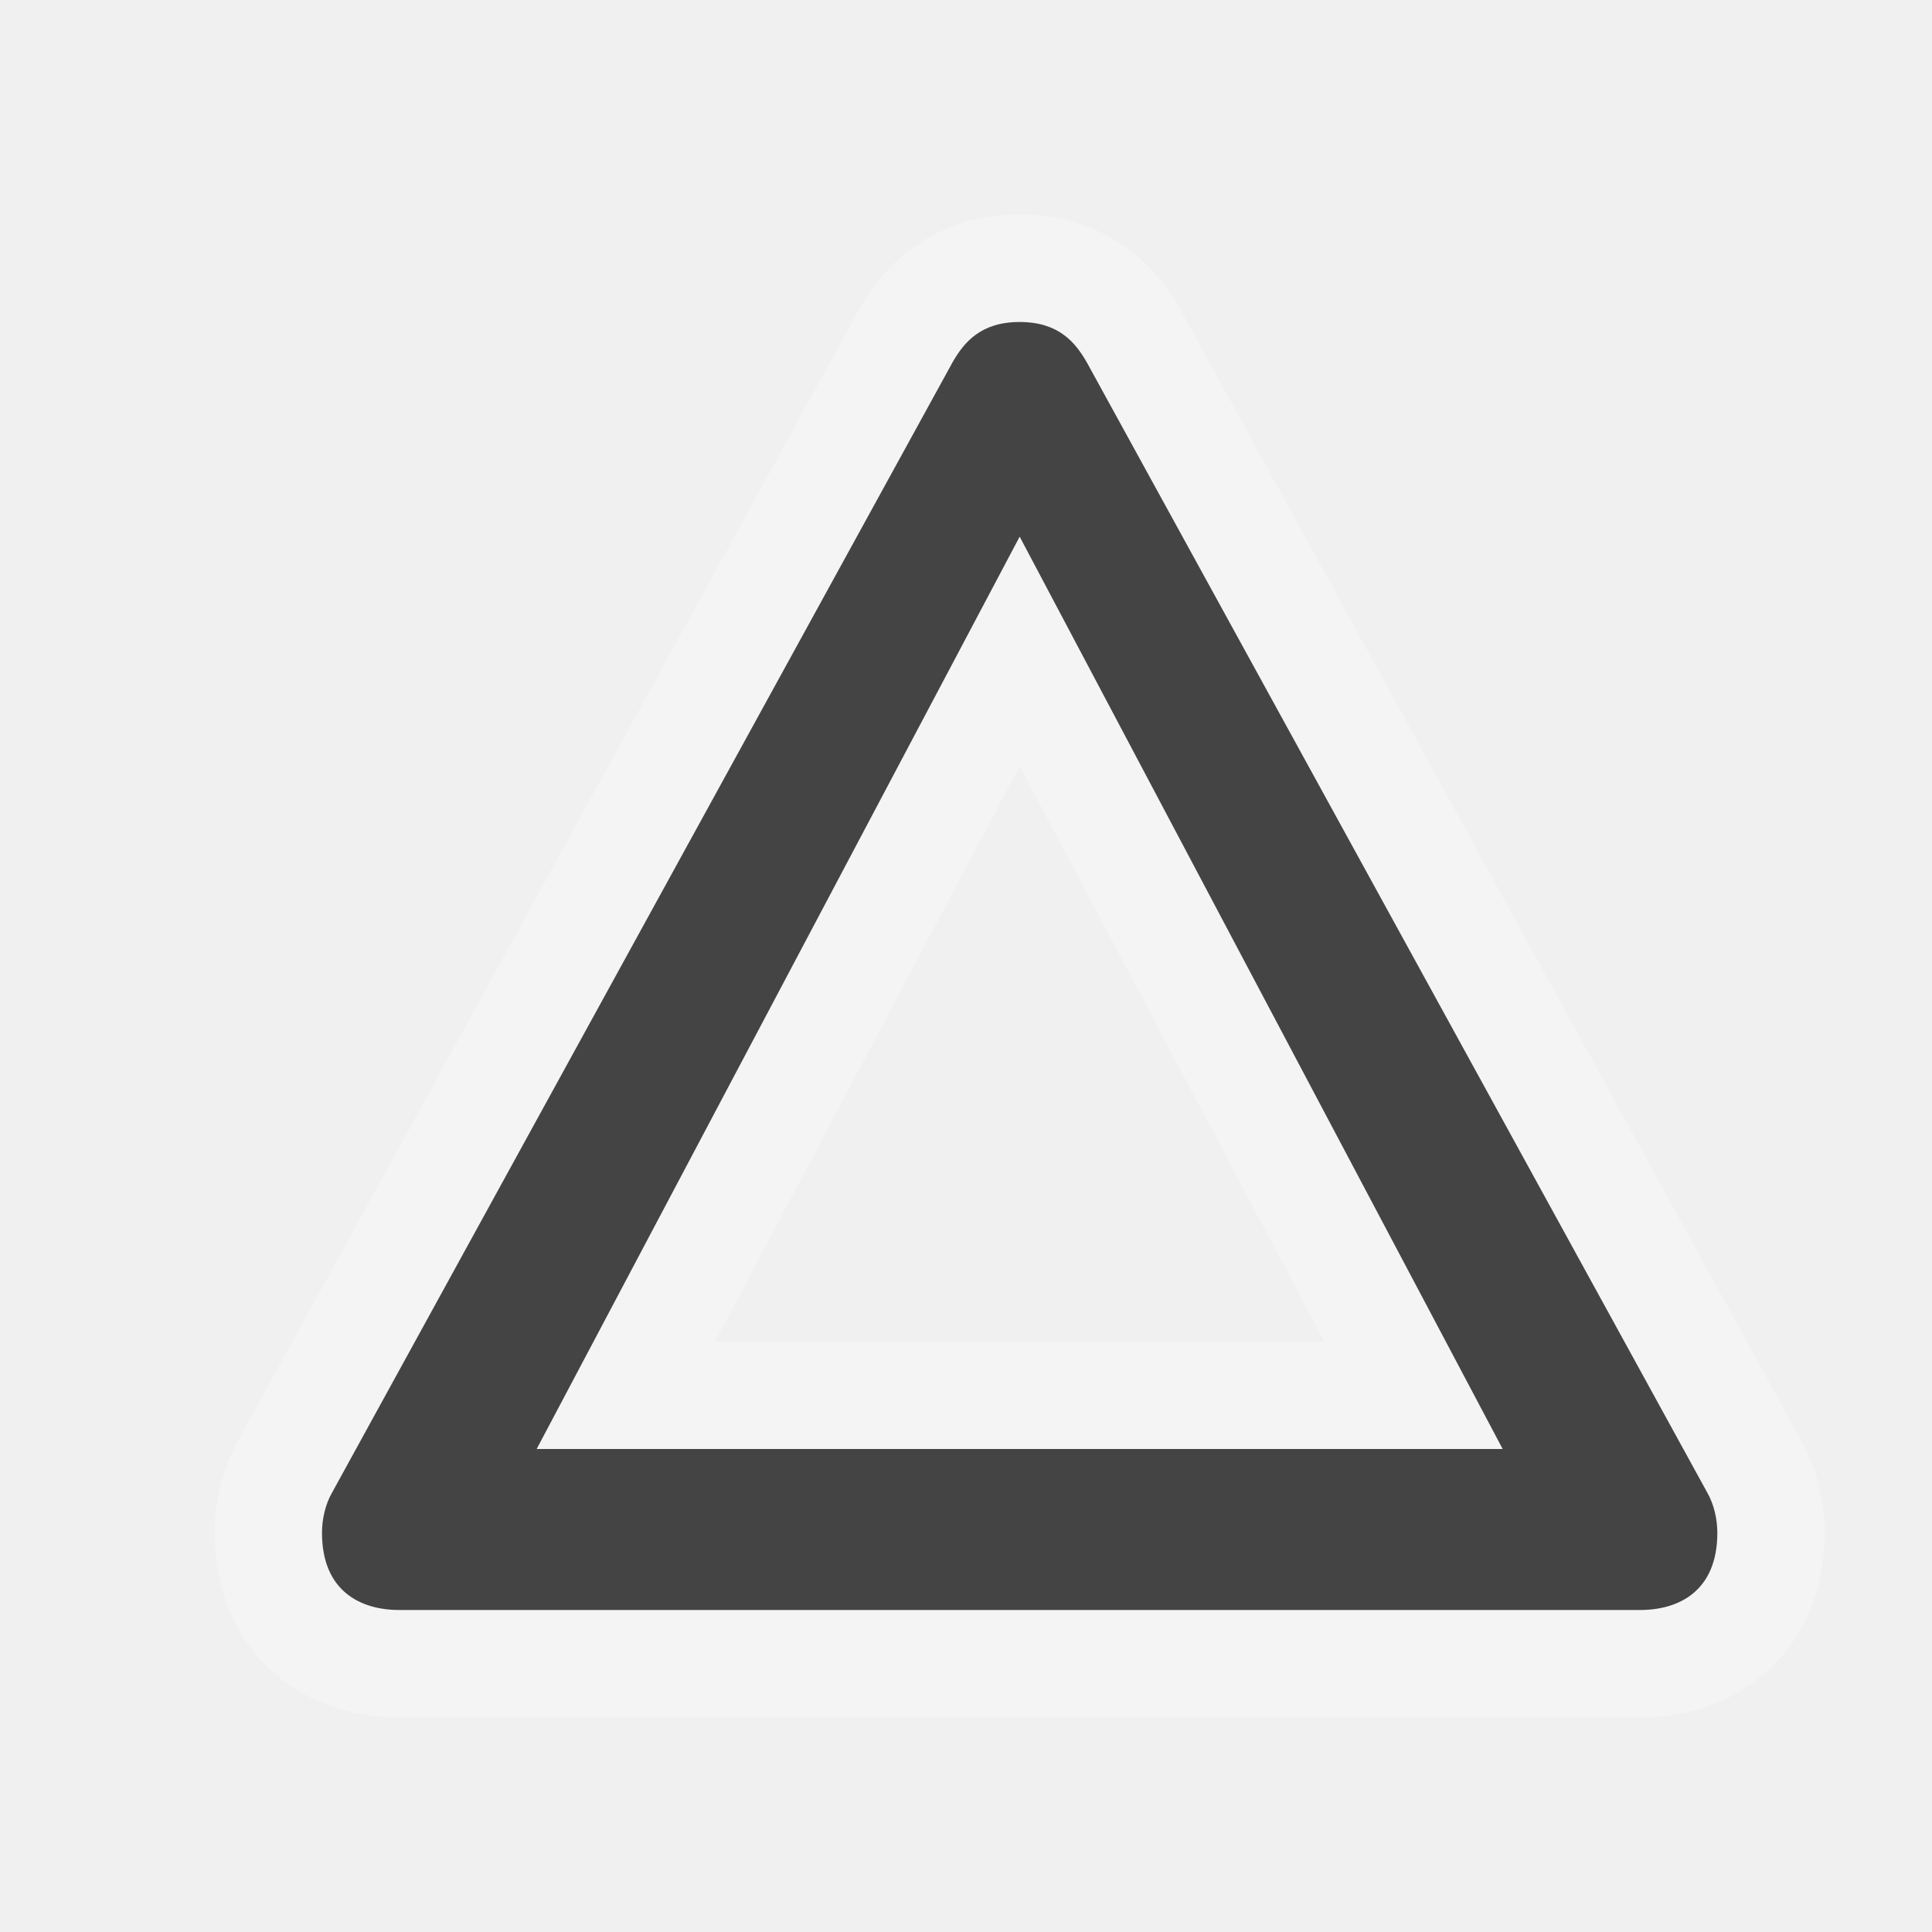
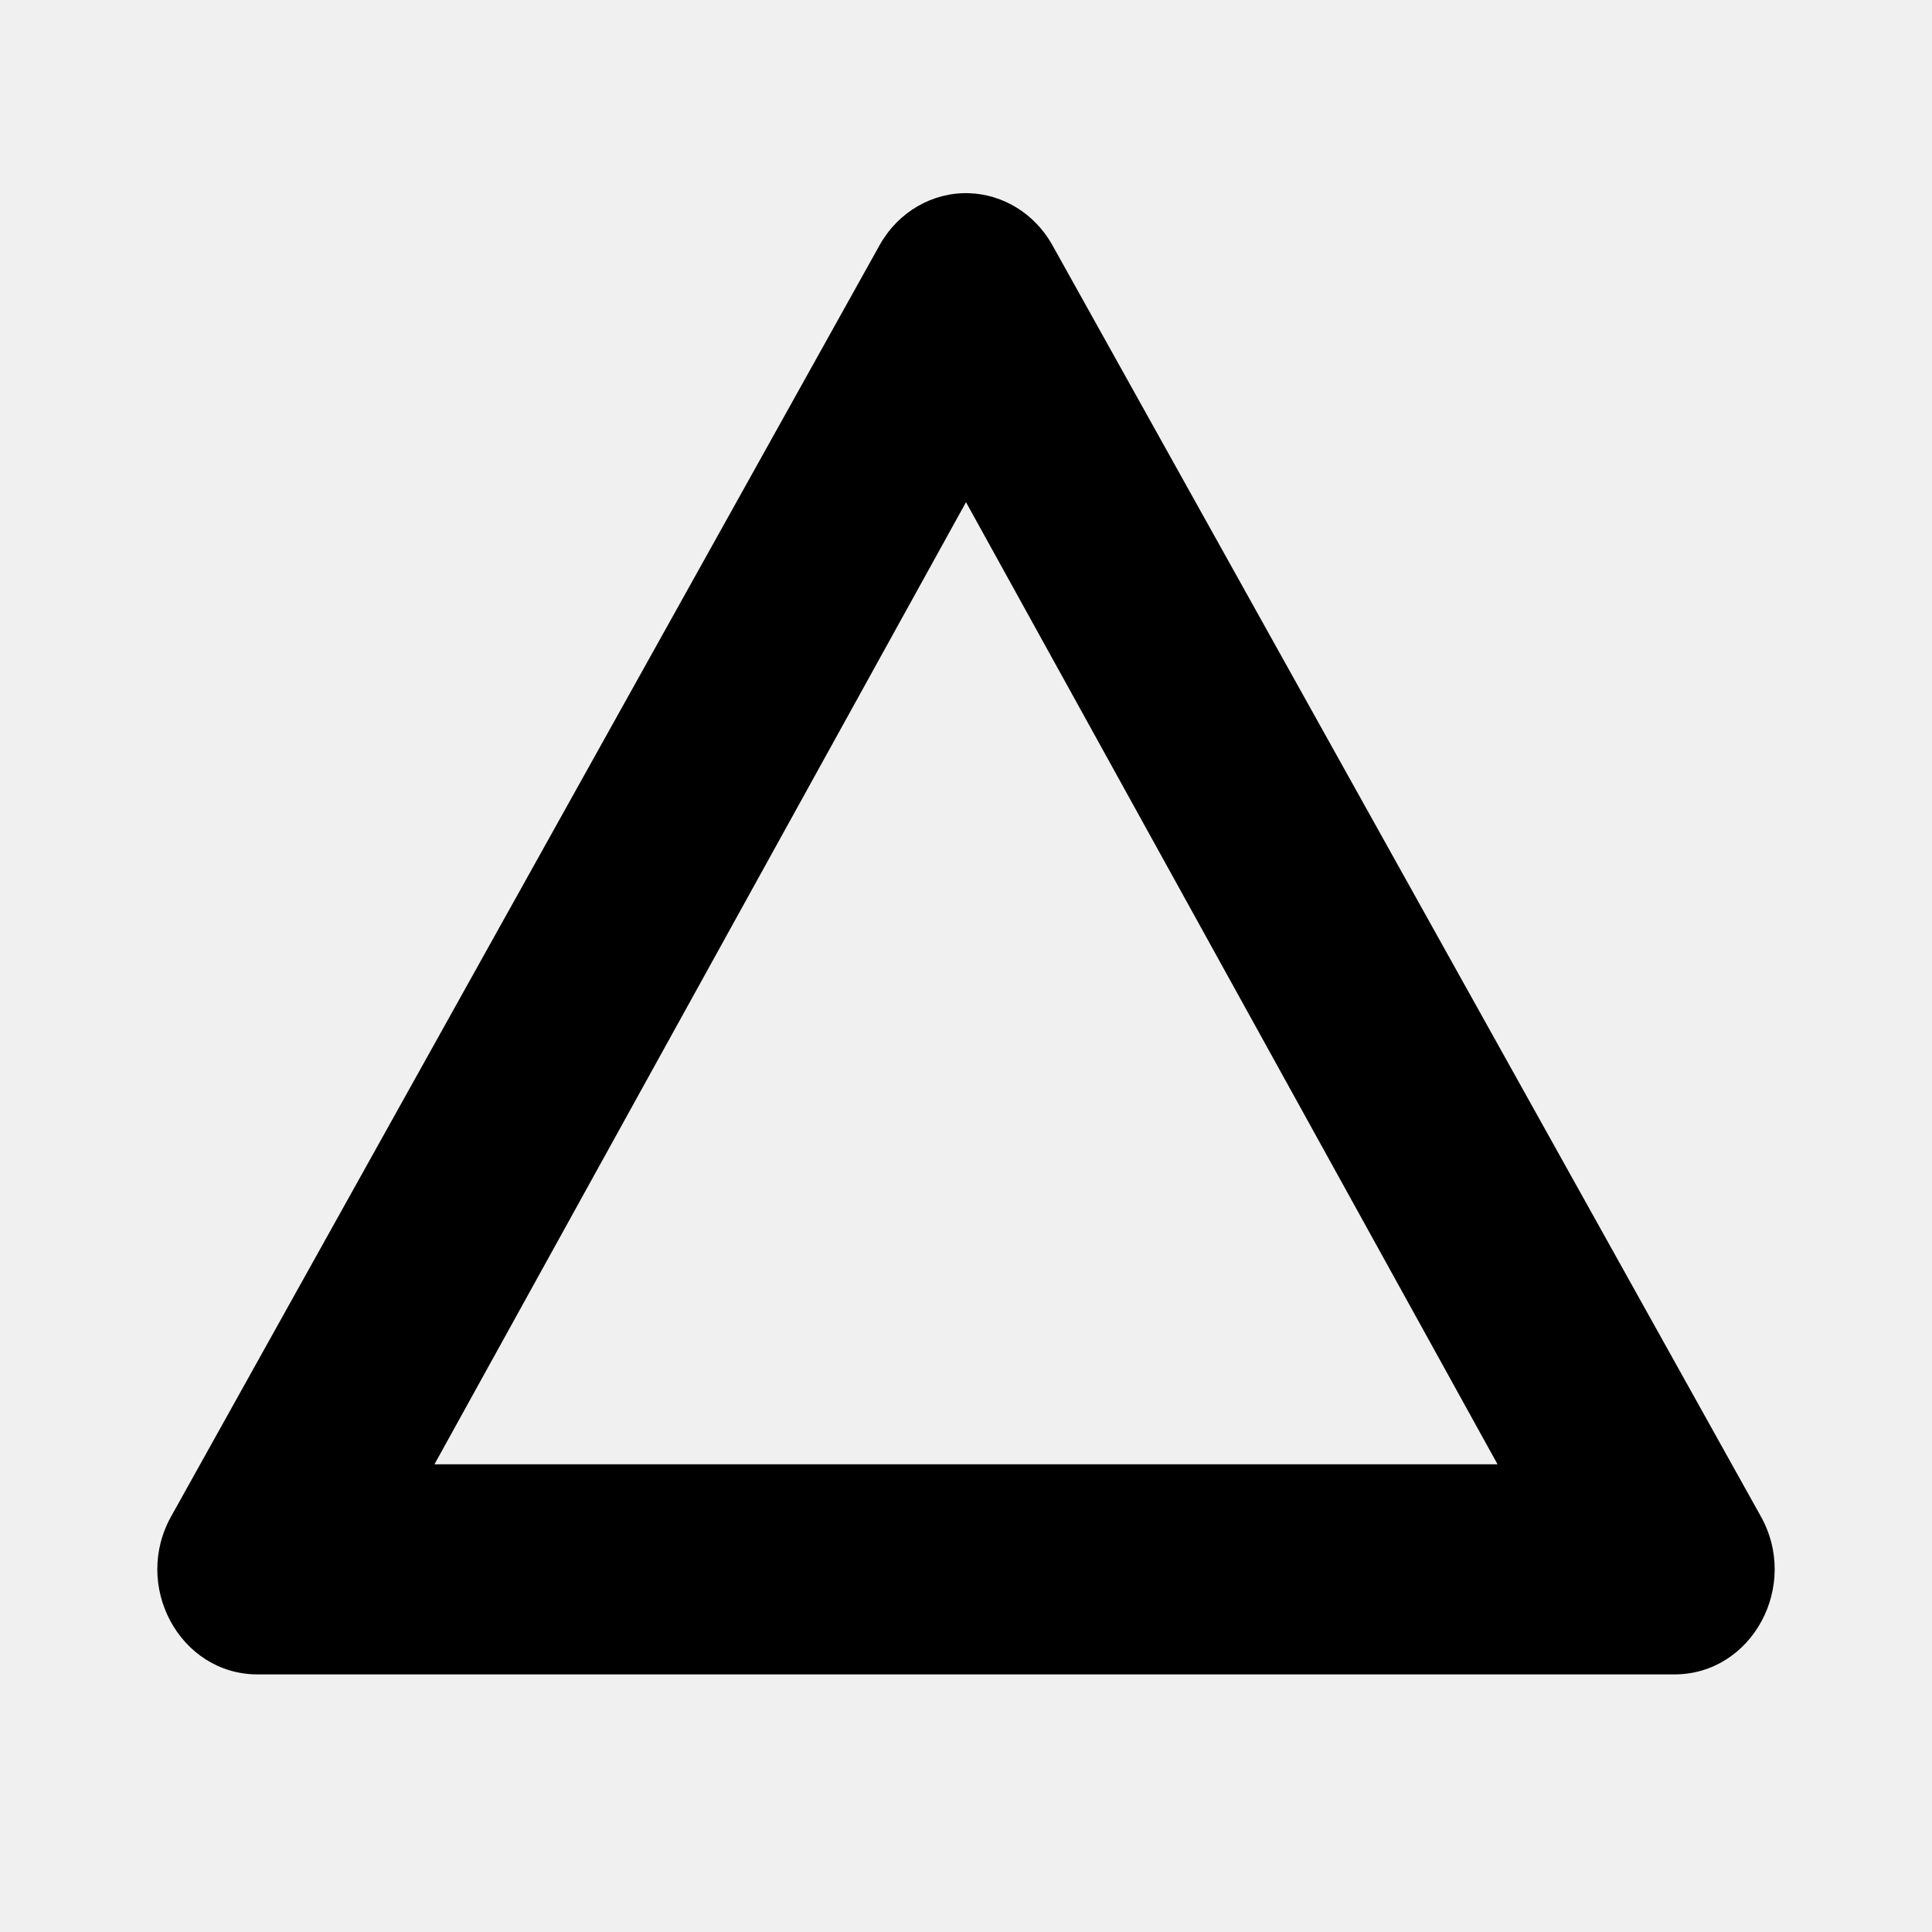
- <svg xmlns="http://www.w3.org/2000/svg" version="1.1" width="18" height="18" id="svg4619">
-   <defs id="defs4621" />
-   <g transform="translate(0,-1034.362)" id="layer1">
-     <g transform="translate(48,-112)" id="triangle-stroked-18" style="display:inline">
-       <g id="g21244">
-         <path d="m -38.5,1149.362 c -0.361,0 -0.517,0.187 -0.625,0.375 l -5.781,10.531 c -0.064,0.111 -0.094,0.25 -0.094,0.375 0,0.542 0.358,0.719 0.719,0.719 l 11.562,0 c 0.361,2e-4 0.719,-0.177 0.719,-0.719 0,-0.124 -0.03,-0.264 -0.094,-0.375 l -5.781,-10.531 c -0.108,-0.188 -0.264,-0.375 -0.625,-0.375 z m 0,2 4.5,8.5 -9,0 4.5,-8.5 z" id="path21161" style="font-size:medium;font-style:normal;font-variant:normal;font-weight:normal;font-stretch:normal;text-indent:0;text-align:start;text-decoration:none;line-height:normal;letter-spacing:normal;word-spacing:normal;text-transform:none;direction:ltr;block-progression:tb;writing-mode:lr-tb;text-anchor:start;baseline-shift:baseline;opacity:0.3;color:#000000;fill:#444444;fill-opacity:1;fill-rule:nonzero;stroke:#ffffff;stroke-width:2;stroke-linecap:butt;stroke-linejoin:miter;stroke-miterlimit:4;stroke-opacity:1;stroke-dasharray:none;stroke-dashoffset:0;marker:none;visibility:visible;display:inline;overflow:visible;enable-background:accumulate;font-family:Sans;-inkscape-font-specification:Sans" />
-         <path d="m -38.5,1149.362 c -0.361,0 -0.517,0.187 -0.625,0.375 l -5.781,10.531 c -0.064,0.111 -0.094,0.25 -0.094,0.375 0,0.542 0.358,0.719 0.719,0.719 l 11.562,0 c 0.361,2e-4 0.719,-0.177 0.719,-0.719 0,-0.124 -0.03,-0.264 -0.094,-0.375 l -5.781,-10.531 c -0.108,-0.188 -0.264,-0.375 -0.625,-0.375 z m 0,2 4.5,8.5 -9,0 4.5,-8.5 z" id="path21090-9-5" style="font-size:medium;font-style:normal;font-variant:normal;font-weight:normal;font-stretch:normal;text-indent:0;text-align:start;text-decoration:none;line-height:normal;letter-spacing:normal;word-spacing:normal;text-transform:none;direction:ltr;block-progression:tb;writing-mode:lr-tb;text-anchor:start;baseline-shift:baseline;color:#000000;fill:#444444;fill-opacity:1;fill-rule:nonzero;stroke:none;stroke-width:2;marker:none;visibility:visible;display:inline;overflow:visible;enable-background:accumulate;font-family:Sans;-inkscape-font-specification:Sans" />
-       </g>
-     </g>
-   </g>
-   <rect width="18" height="18" x="0" y="0" id="canvas" style="fill:none;stroke:none;visibility:hidden" />
+ <svg xmlns="http://www.w3.org/2000/svg" version="1.1" id="svg4619" x="0px" y="0px" width="15px" height="15px" viewBox="0 0 15 15" style="enable-background:new 0 0 15 15;" xml:space="preserve">
+   <path id="rect3338" d="M7.524,1.5  C7.243,1.491,6.979,1.642,6.834,1.895l-5.5,9.869C1.022,12.308,1.395,13,2,13h11  c0.605-0,0.978-0.692,0.666-1.236l-5.5-9.869C8.03,1.658,7.788,1.509,7.524,1.5z M7.5,3.899l4.127,7.47  H3.373L7.5,3.899z" />
</svg>
